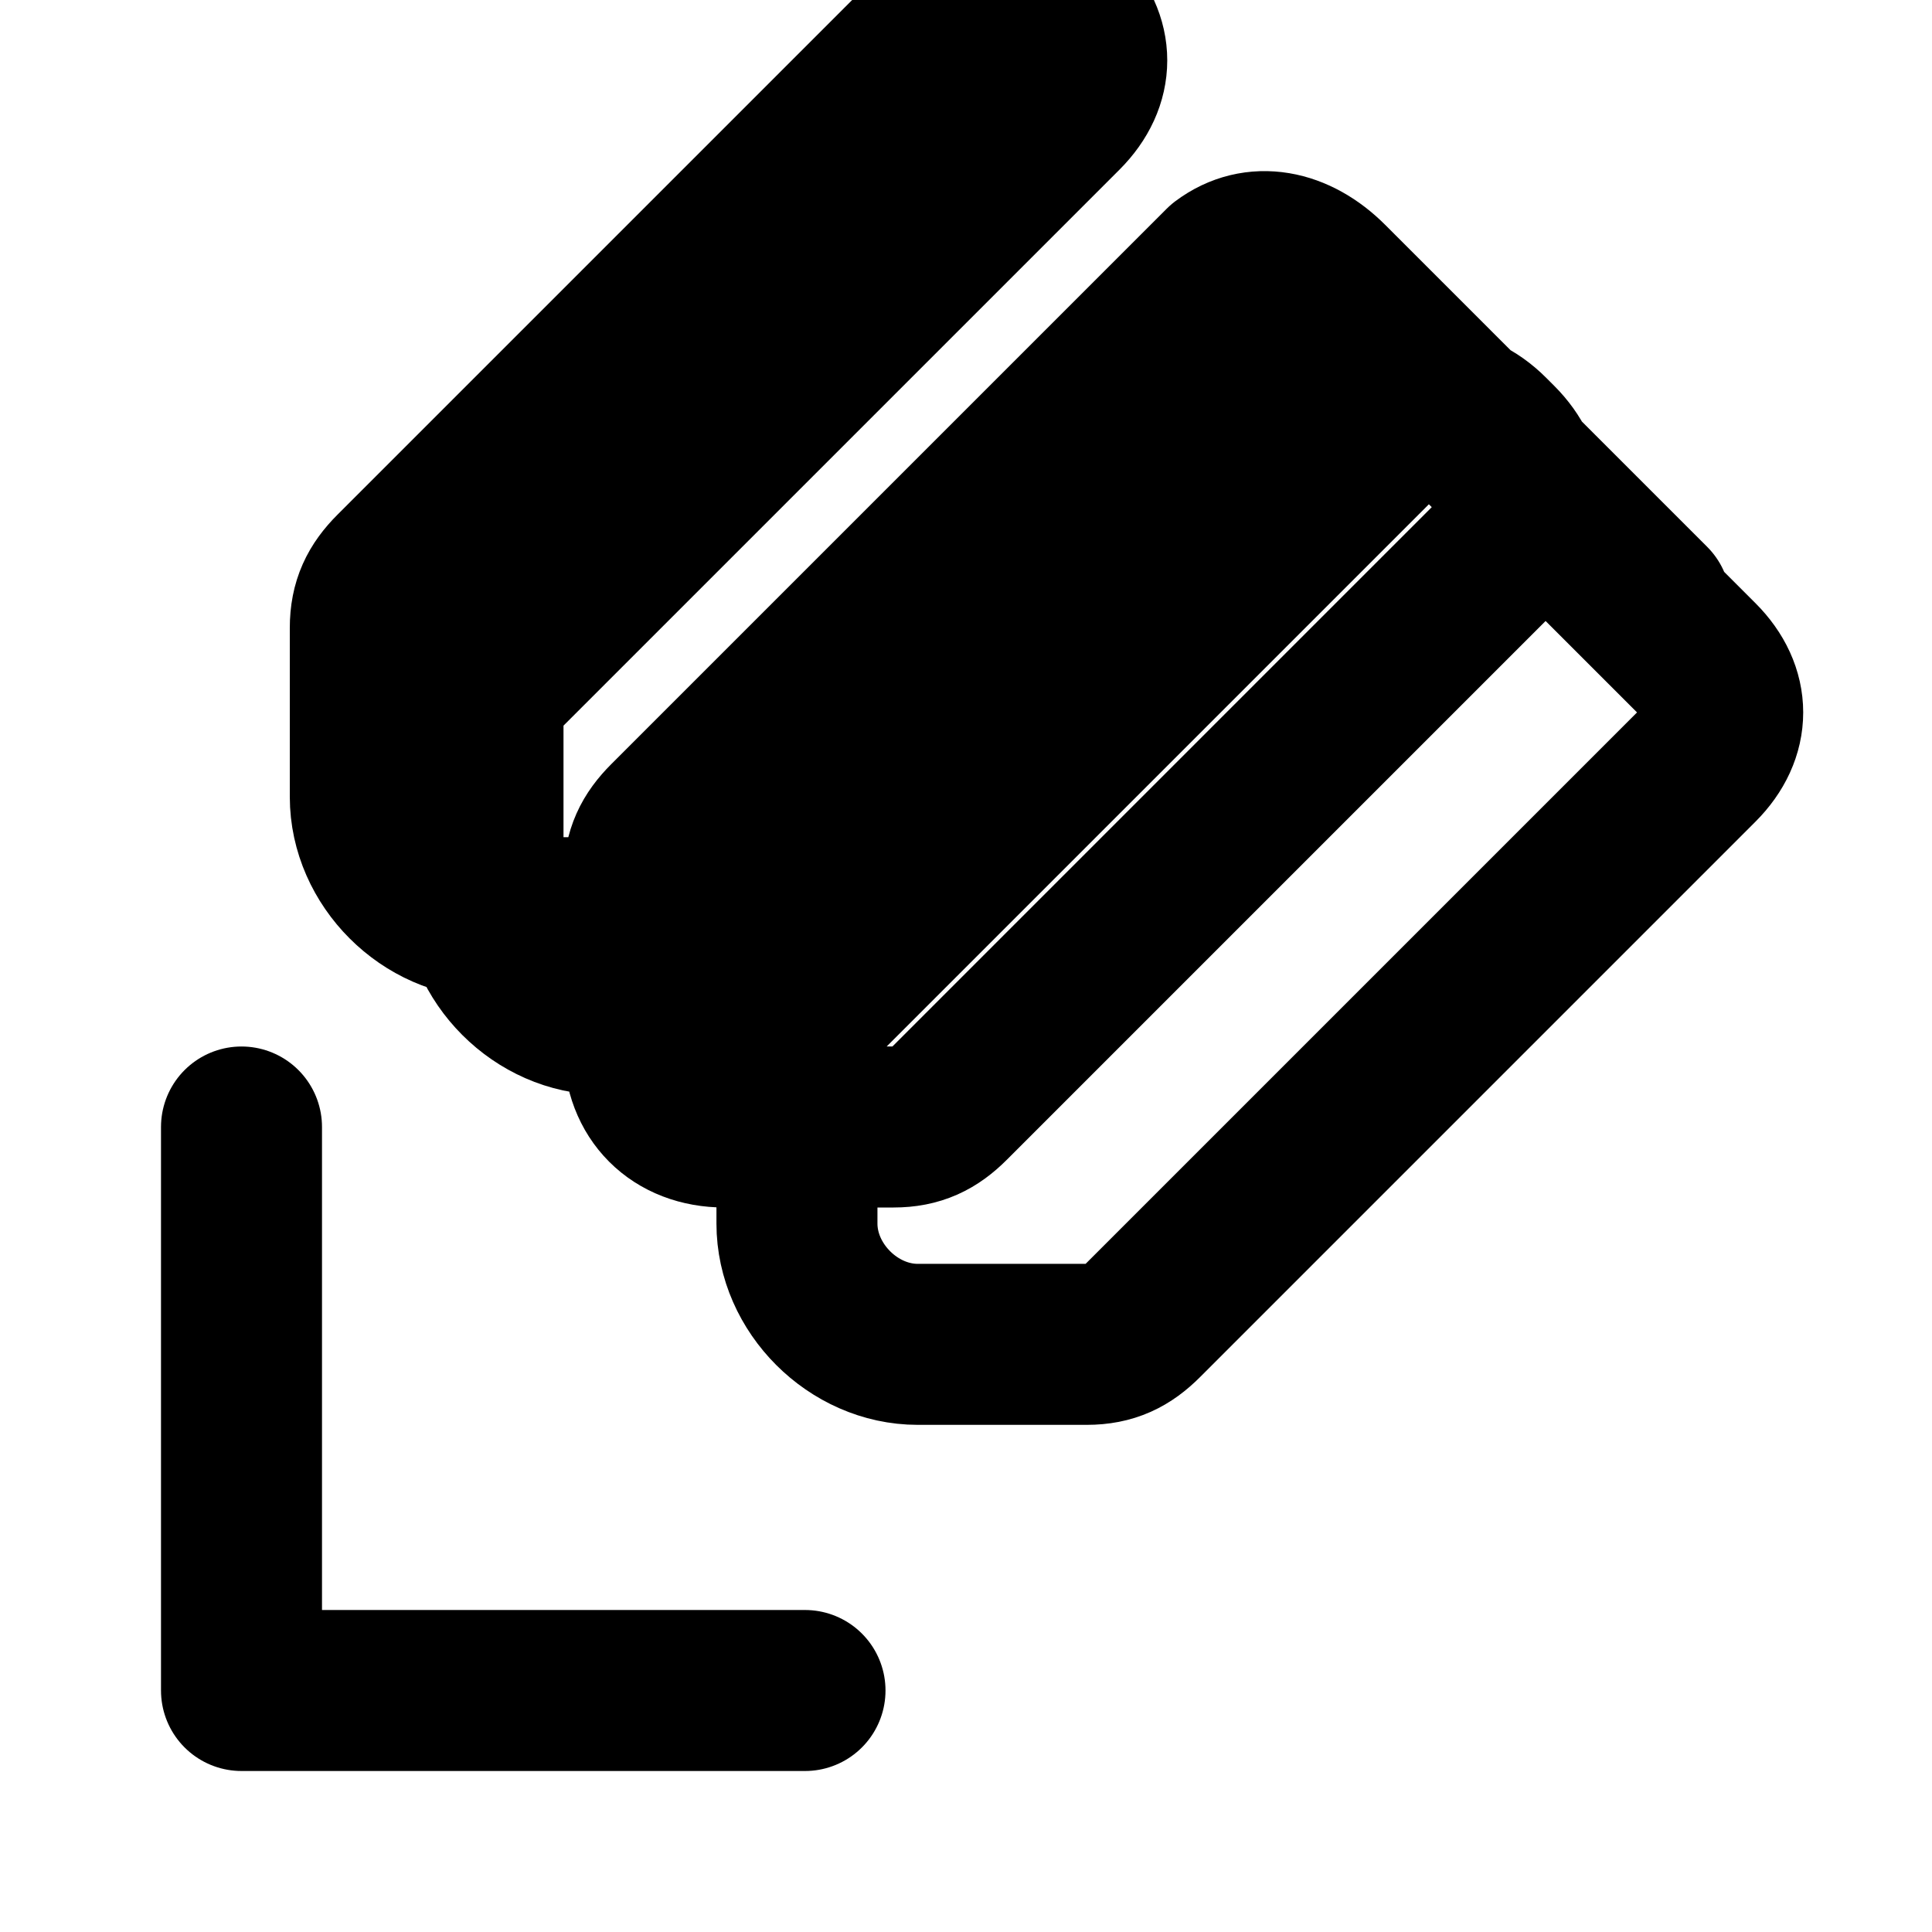
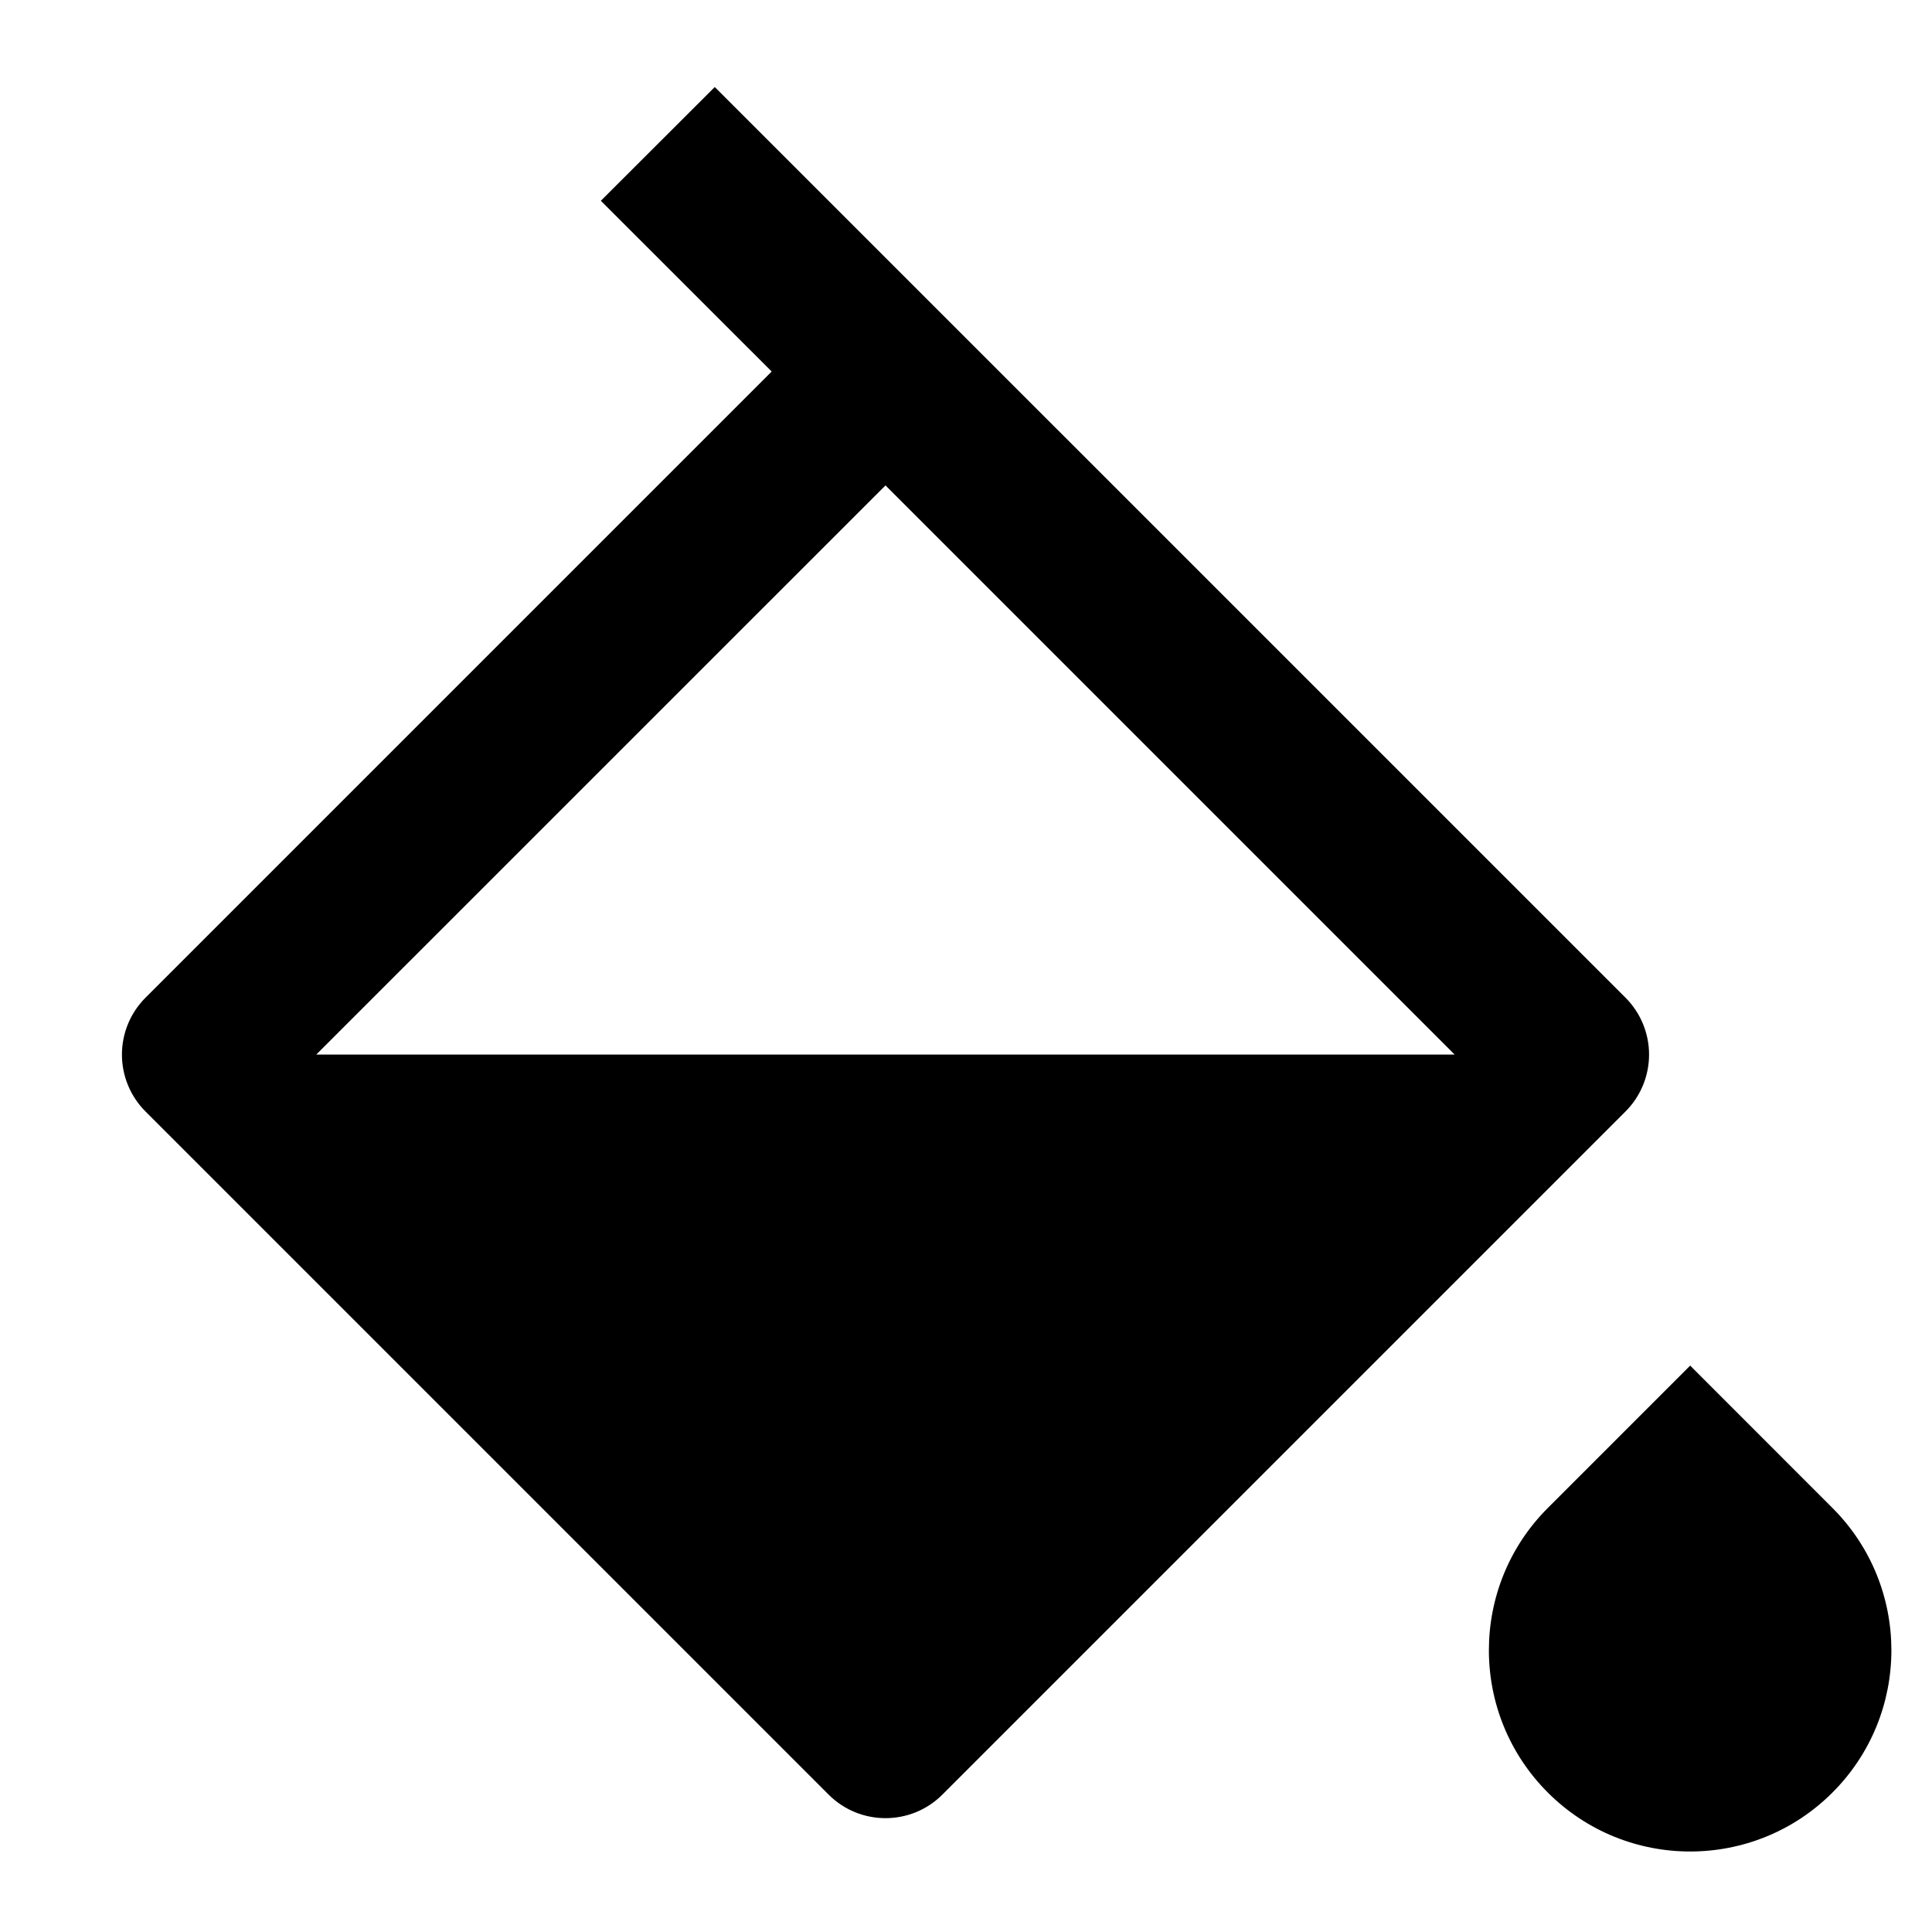
- <svg xmlns="http://www.w3.org/2000/svg" width="24" height="24" viewBox="0 0 24 24" fill="none">
-   <path d="M3 14L3 21L10 21" stroke="currentColor" stroke-width="2" stroke-linecap="round" stroke-linejoin="round" />
-   <path d="M20.5 7.5L16.5 3.5C16.1 3.1 15.6 3 15.2 3.3L8.3 10.2C8.1 10.4 8 10.6 8 10.9V13C8 13.6 8.4 14 9 14H11.1C11.4 14 11.6 13.9 11.8 13.7L18.7 6.8C19 6.4 19 5.9 18.6 5.5L18.5 5.4C18.1 5 17.6 5 17.2 5.4L10.3 12.3C10.1 12.5 9.9 12.6 9.6 12.6H7.5C6.7 12.6 6 11.9 6 11.1V9C6 8.7 6.1 8.5 6.3 8.3L13.2 1.4C13.6 1 13.6 0.5 13.2 0.1L13.1 0C12.7 -0.2 12.2 -0.2 11.8 0.2L4.9 7.1C4.7 7.3 4.6 7.5 4.6 7.8V9.9C4.6 10.7 5.3 11.4 6.1 11.4H8.2C8.5 11.4 8.7 11.3 8.9 11.1L15.8 4.2C16.2 3.8 16.7 3.8 17.1 4.2L21.1 8.2C21.5 8.6 21.5 9.1 21.1 9.5L14.2 16.4C14 16.6 13.8 16.7 13.5 16.7H11.4C10.6 16.7 9.9 16 9.9 15.2V13.1C9.9 12.8 10 12.6 10.2 12.4L17.1 5.5" stroke="currentColor" stroke-width="2" stroke-linecap="round" stroke-linejoin="round" />
+ <svg xmlns="http://www.w3.org/2000/svg" width="800px" height="800px" viewBox="0 0 24 24">
+   <g>
+     <path fill="none" d="M0 0h24v24H0z" />
+     <path d="M19.228 18.732l1.768-1.768 1.767 1.768a2.5 2.5 0 1 1-3.535 0zM8.878 1.08l11.314 11.313a1 1 0 0 1 0 1.415l-8.485 8.485a1 1 0 0 1-1.414 0l-8.485-8.485a1 1 0 0 1 0-1.415l7.778-7.778-2.122-2.121L8.88 1.08zM11 6.03L3.929 13.1H18.07L11 6.03z" />
+   </g>
</svg>
